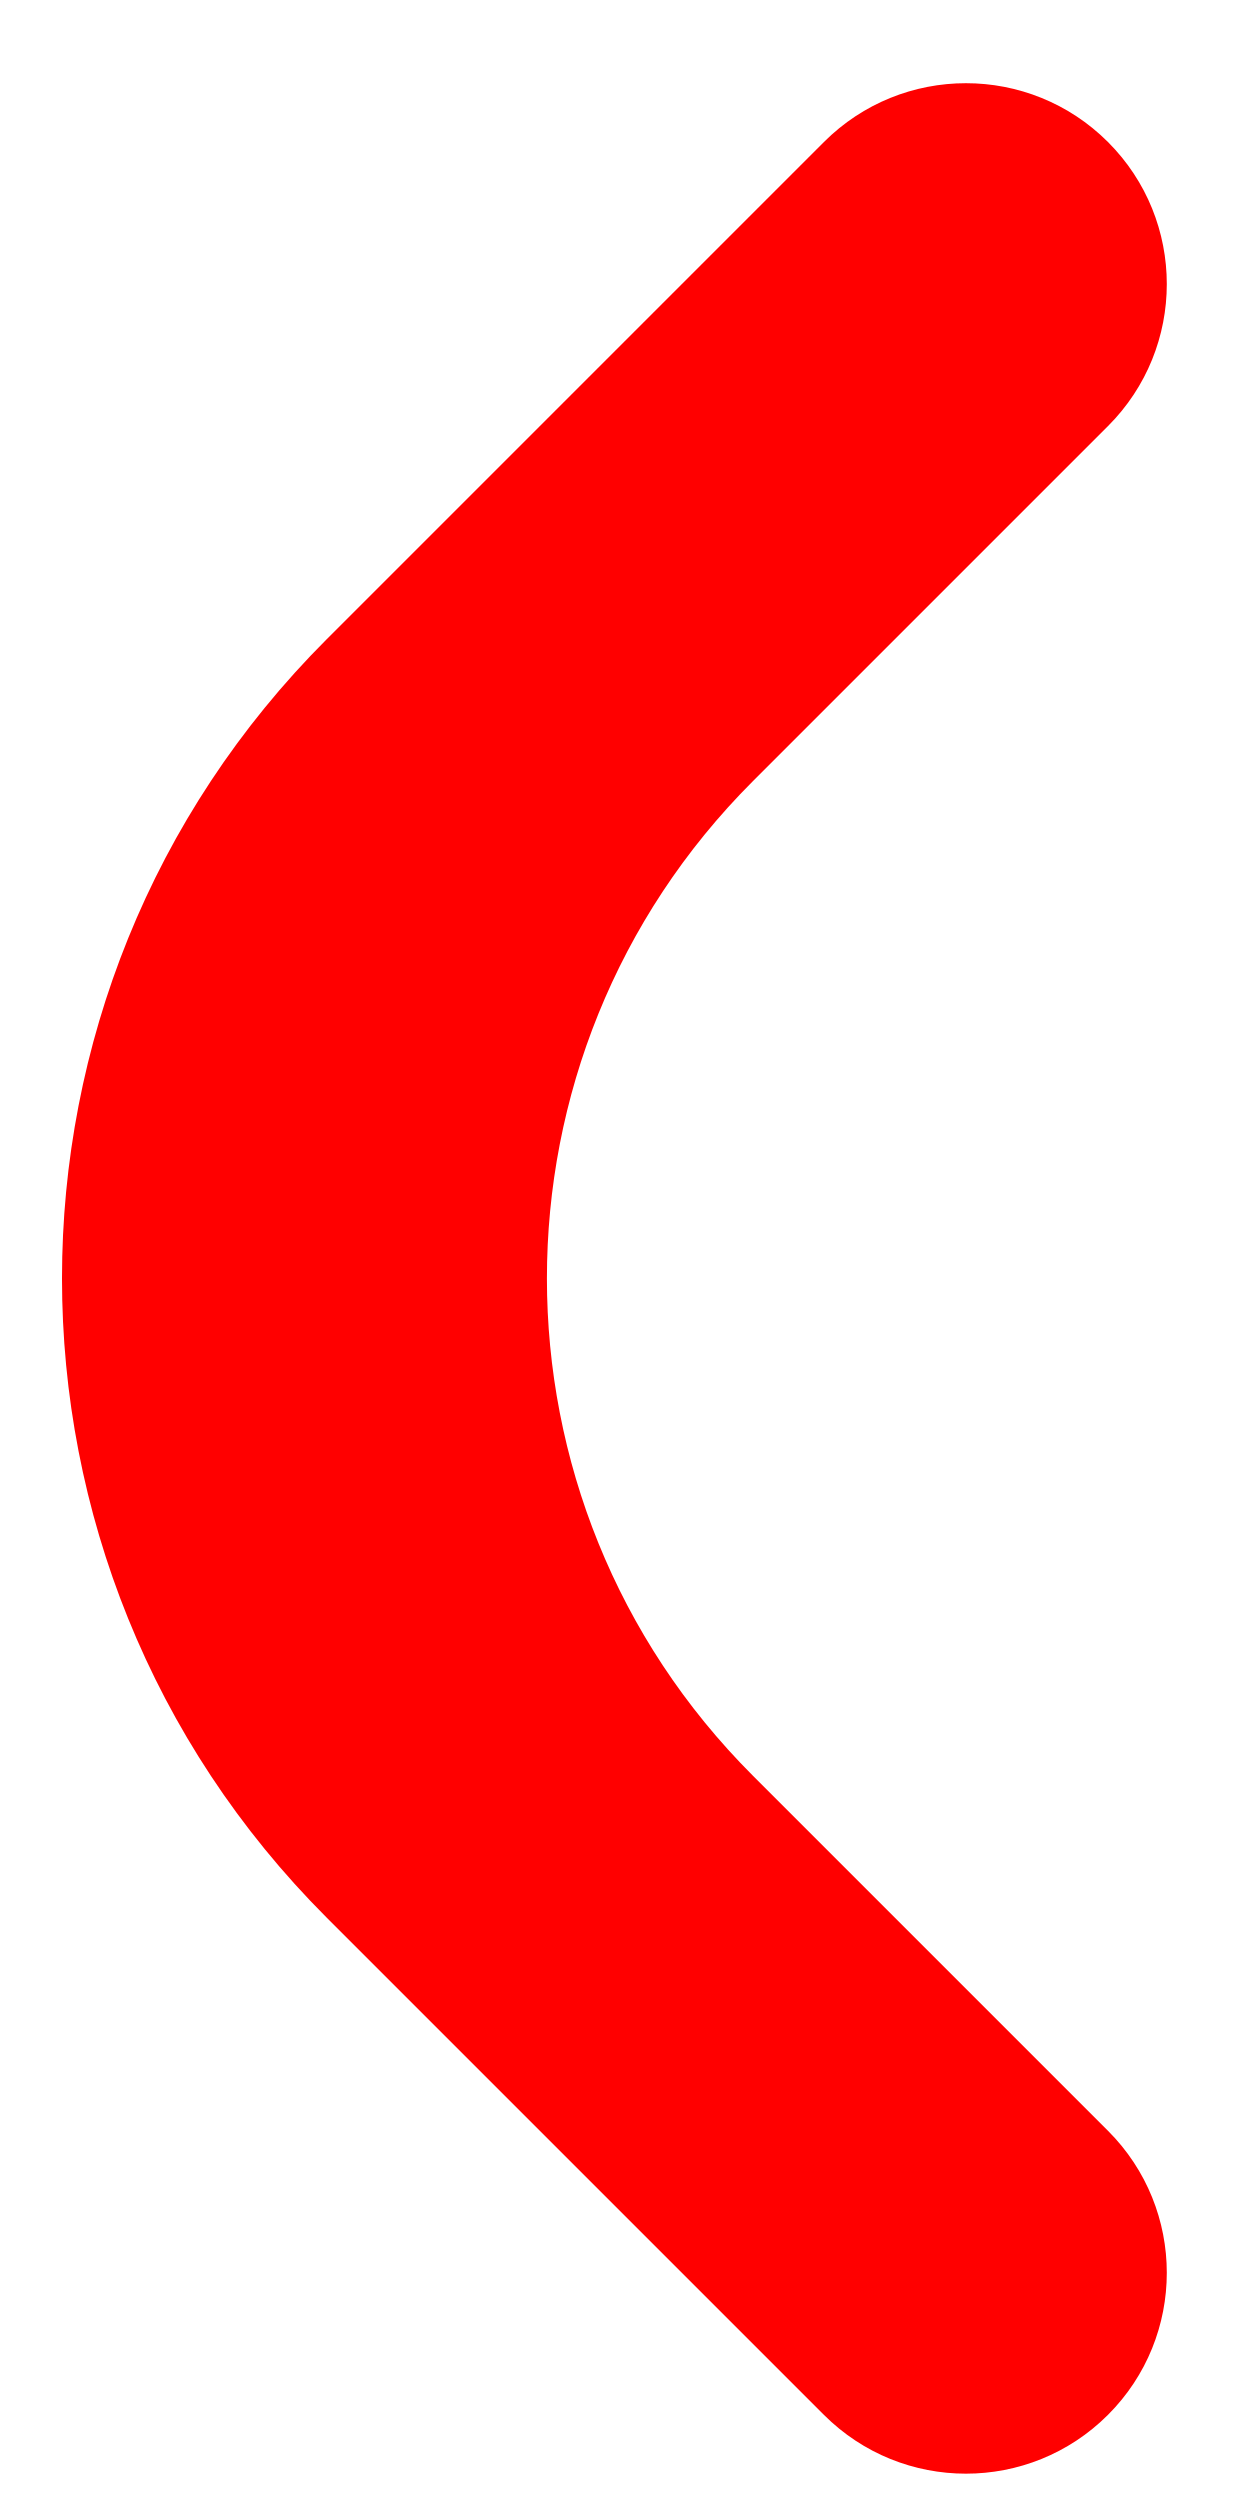
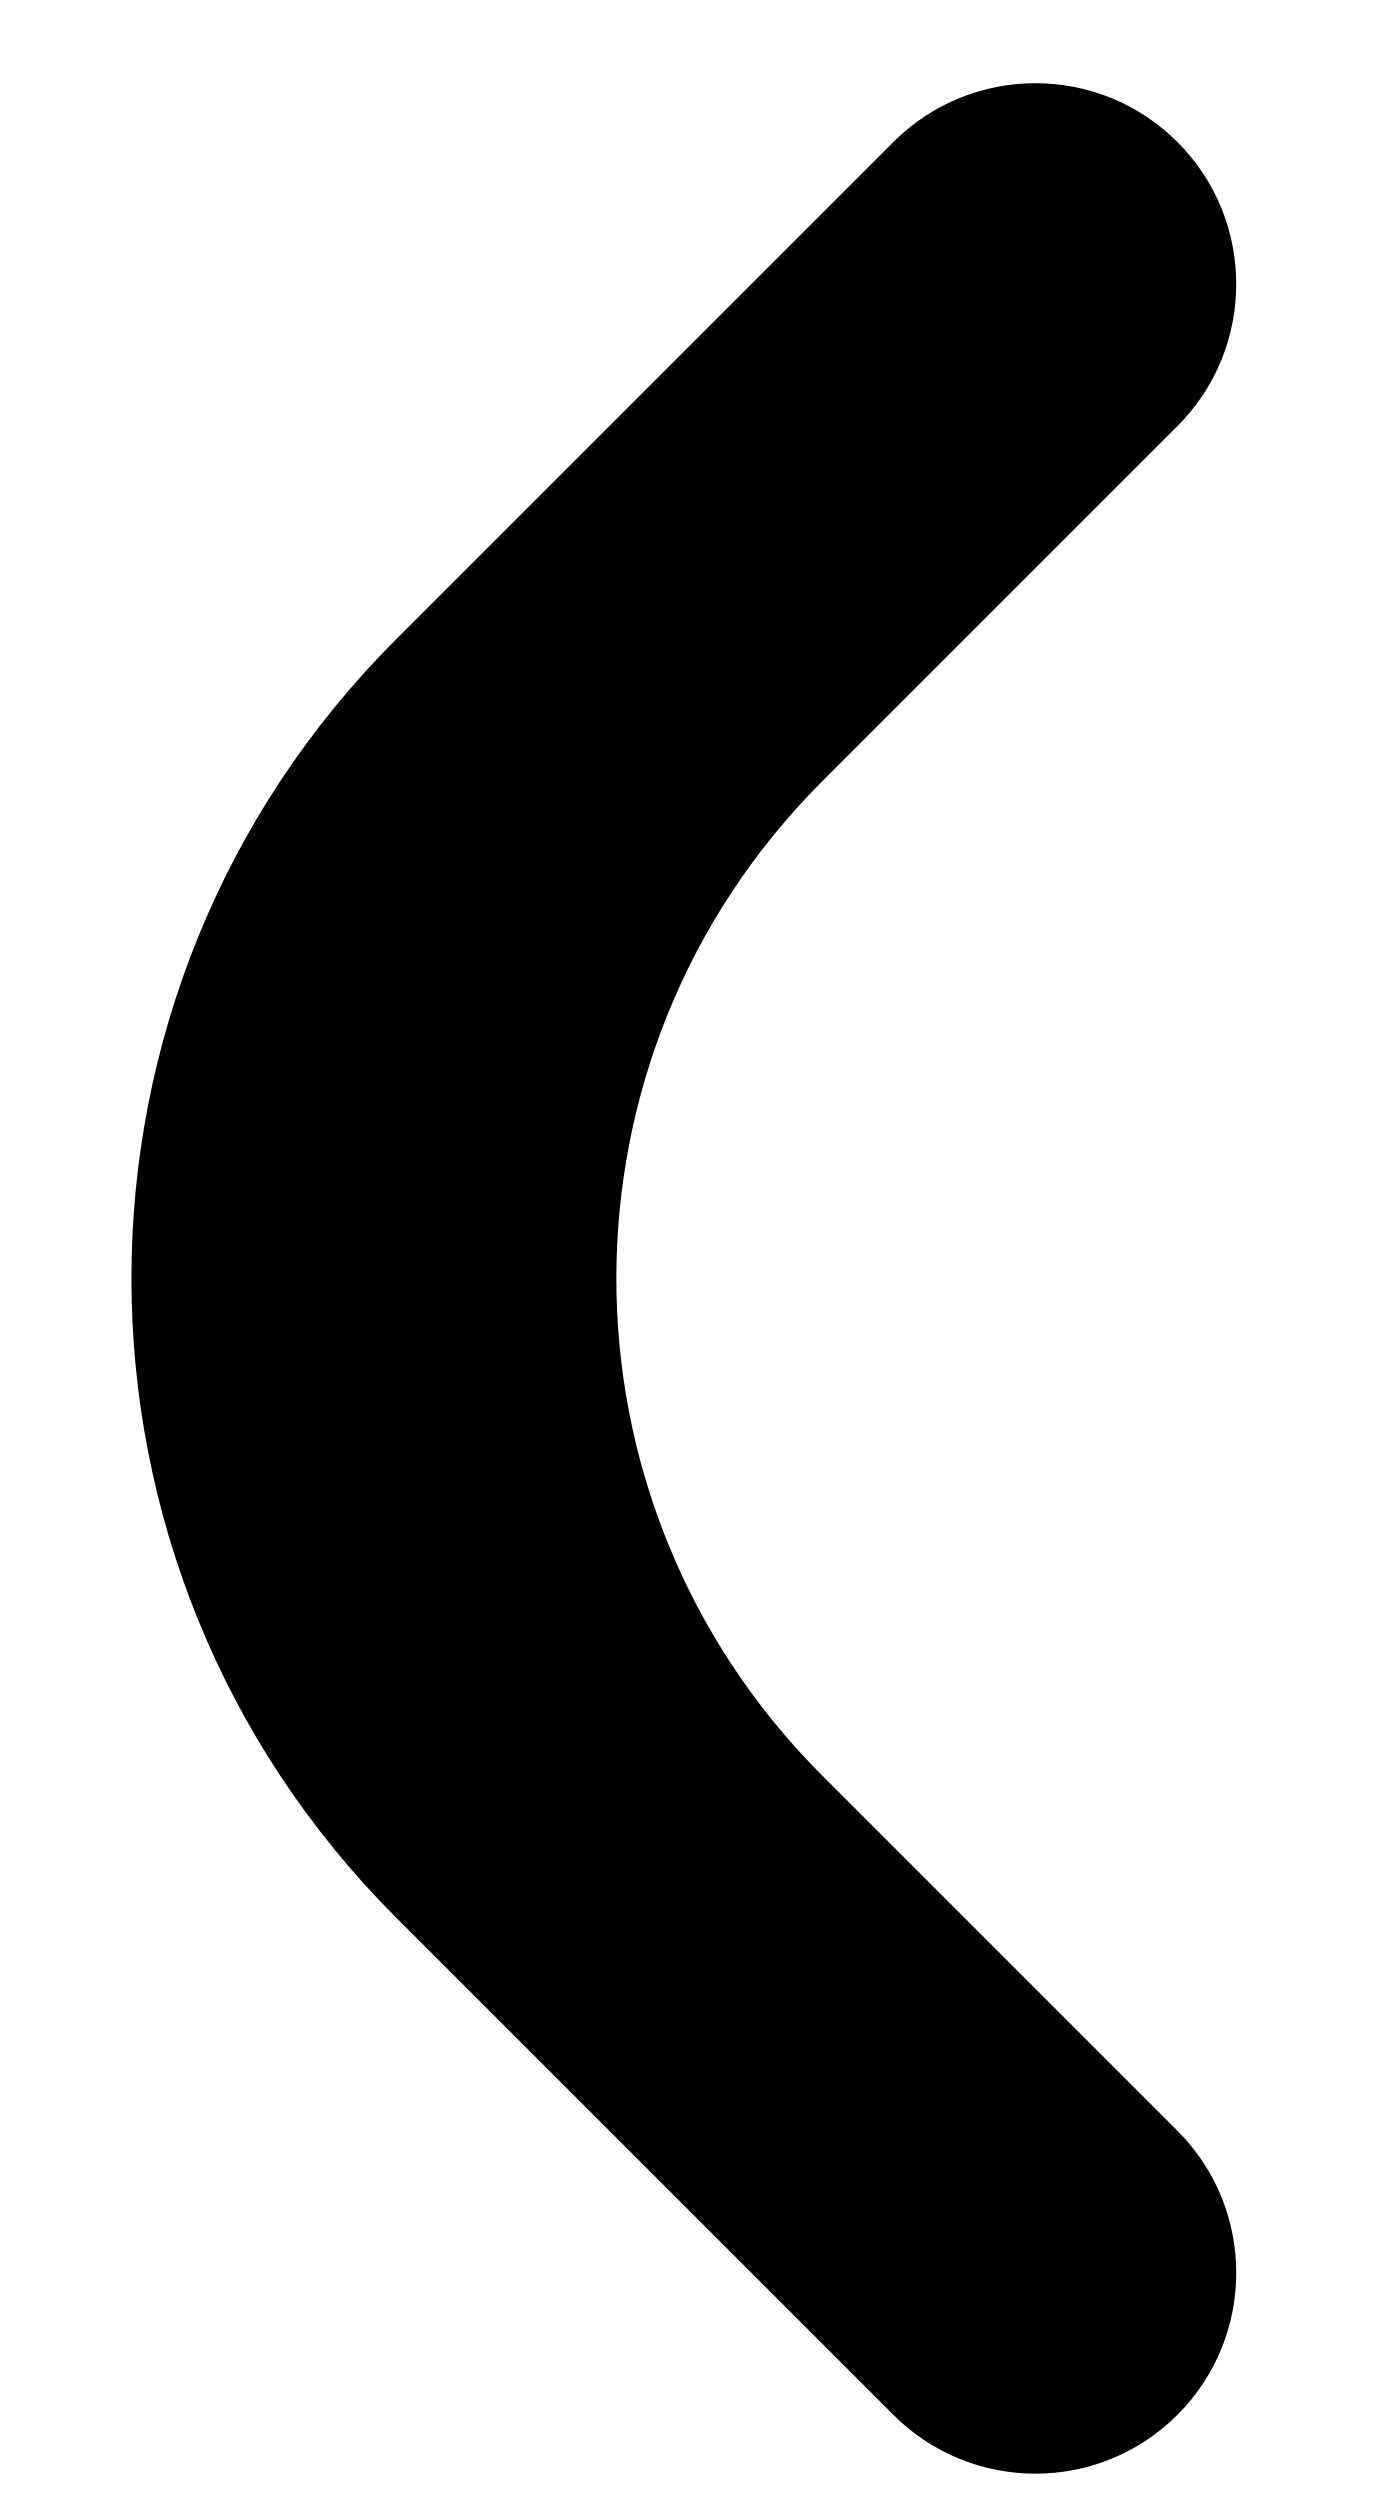
- <svg xmlns="http://www.w3.org/2000/svg" width="8" height="16" viewBox="0 0 8 16" fill="none">
-   <path d="M4.818 5C3.061 6.757 3.061 9.607 4.818 11.364L7.091 13.637C7.593 14.139 7.593 14.953 7.091 15.455C6.589 15.957 5.775 15.957 5.273 15.455L2.091 12.273C-0.168 10.014 -0.168 6.35 2.091 4.091L5.273 0.909C5.775 0.407 6.589 0.407 7.091 0.909C7.593 1.411 7.593 2.225 7.091 2.727L4.818 5Z" fill="#FF0000" />
+ <svg xmlns="http://www.w3.org/2000/svg" width="10" height="18" viewBox="0 0 8 16" fill="none">
+   <path d="M4.818 5C3.061 6.757 3.061 9.607 4.818 11.364L7.091 13.637C7.593 14.139 7.593 14.953 7.091 15.455C6.589 15.957 5.775 15.957 5.273 15.455L2.091 12.273C-0.168 10.014 -0.168 6.35 2.091 4.091L5.273 0.909C5.775 0.407 6.589 0.407 7.091 0.909C7.593 1.411 7.593 2.225 7.091 2.727L4.818 5Z" fill="#000" />
</svg>
